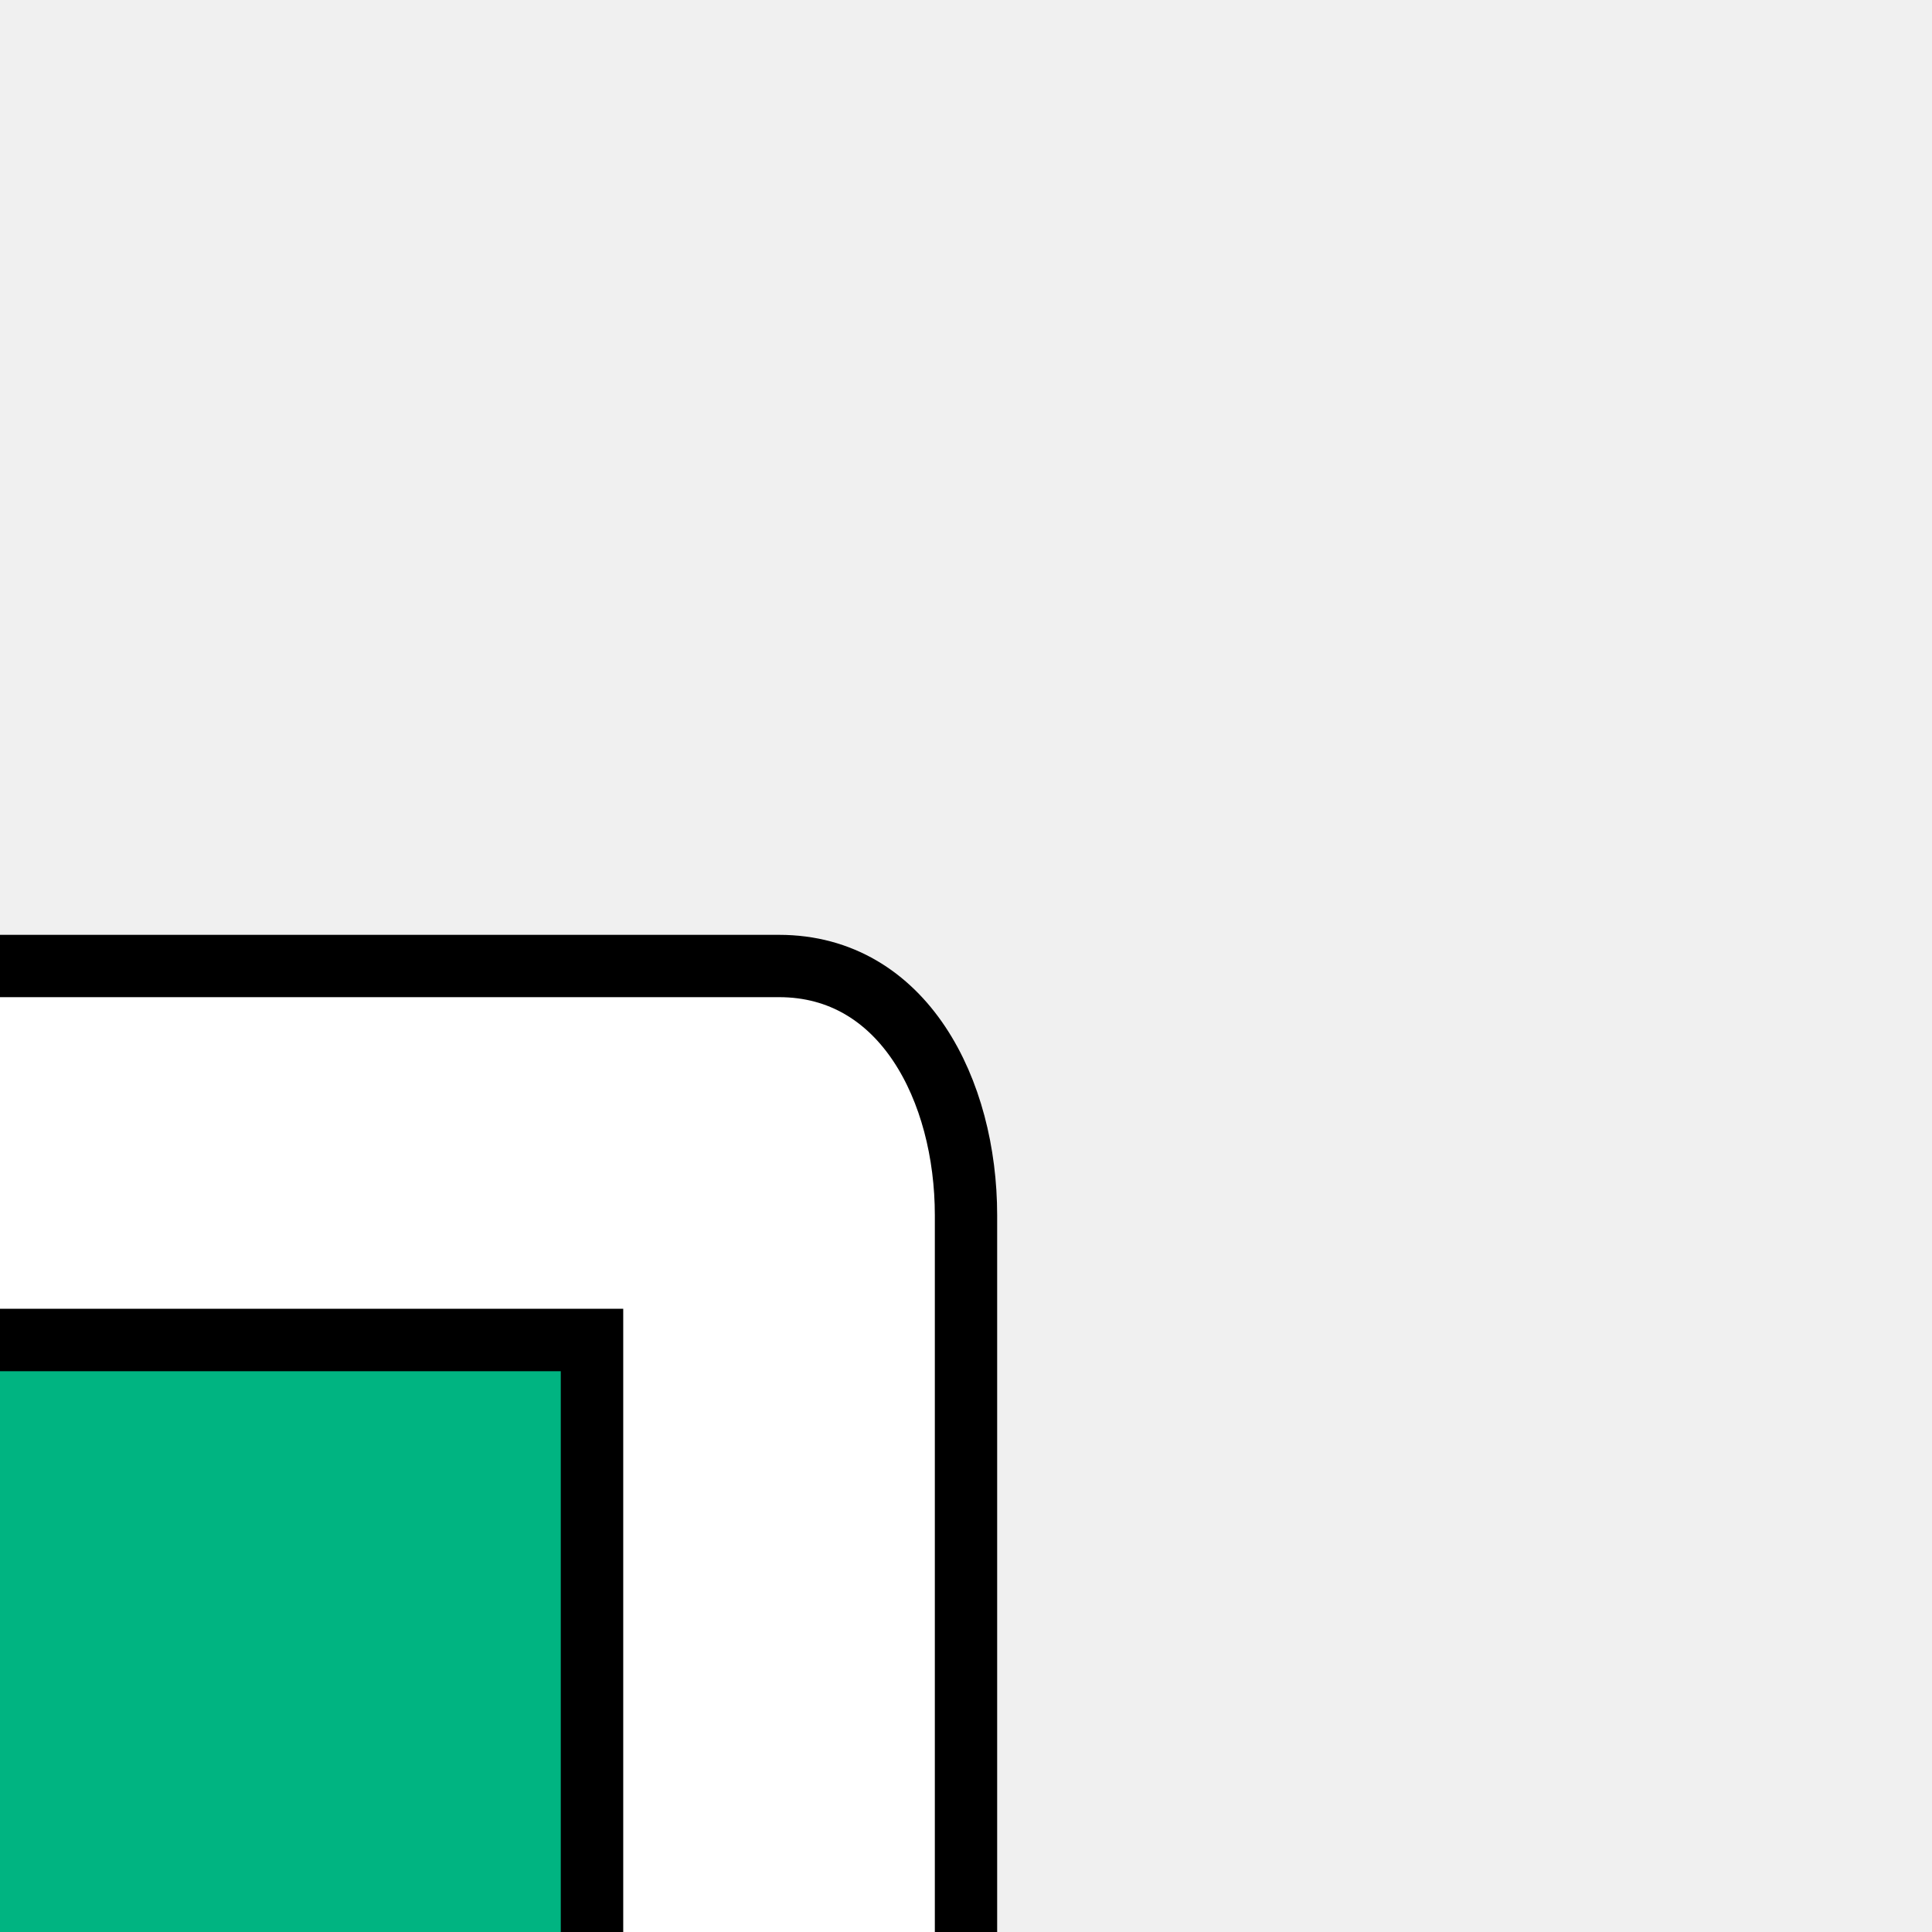
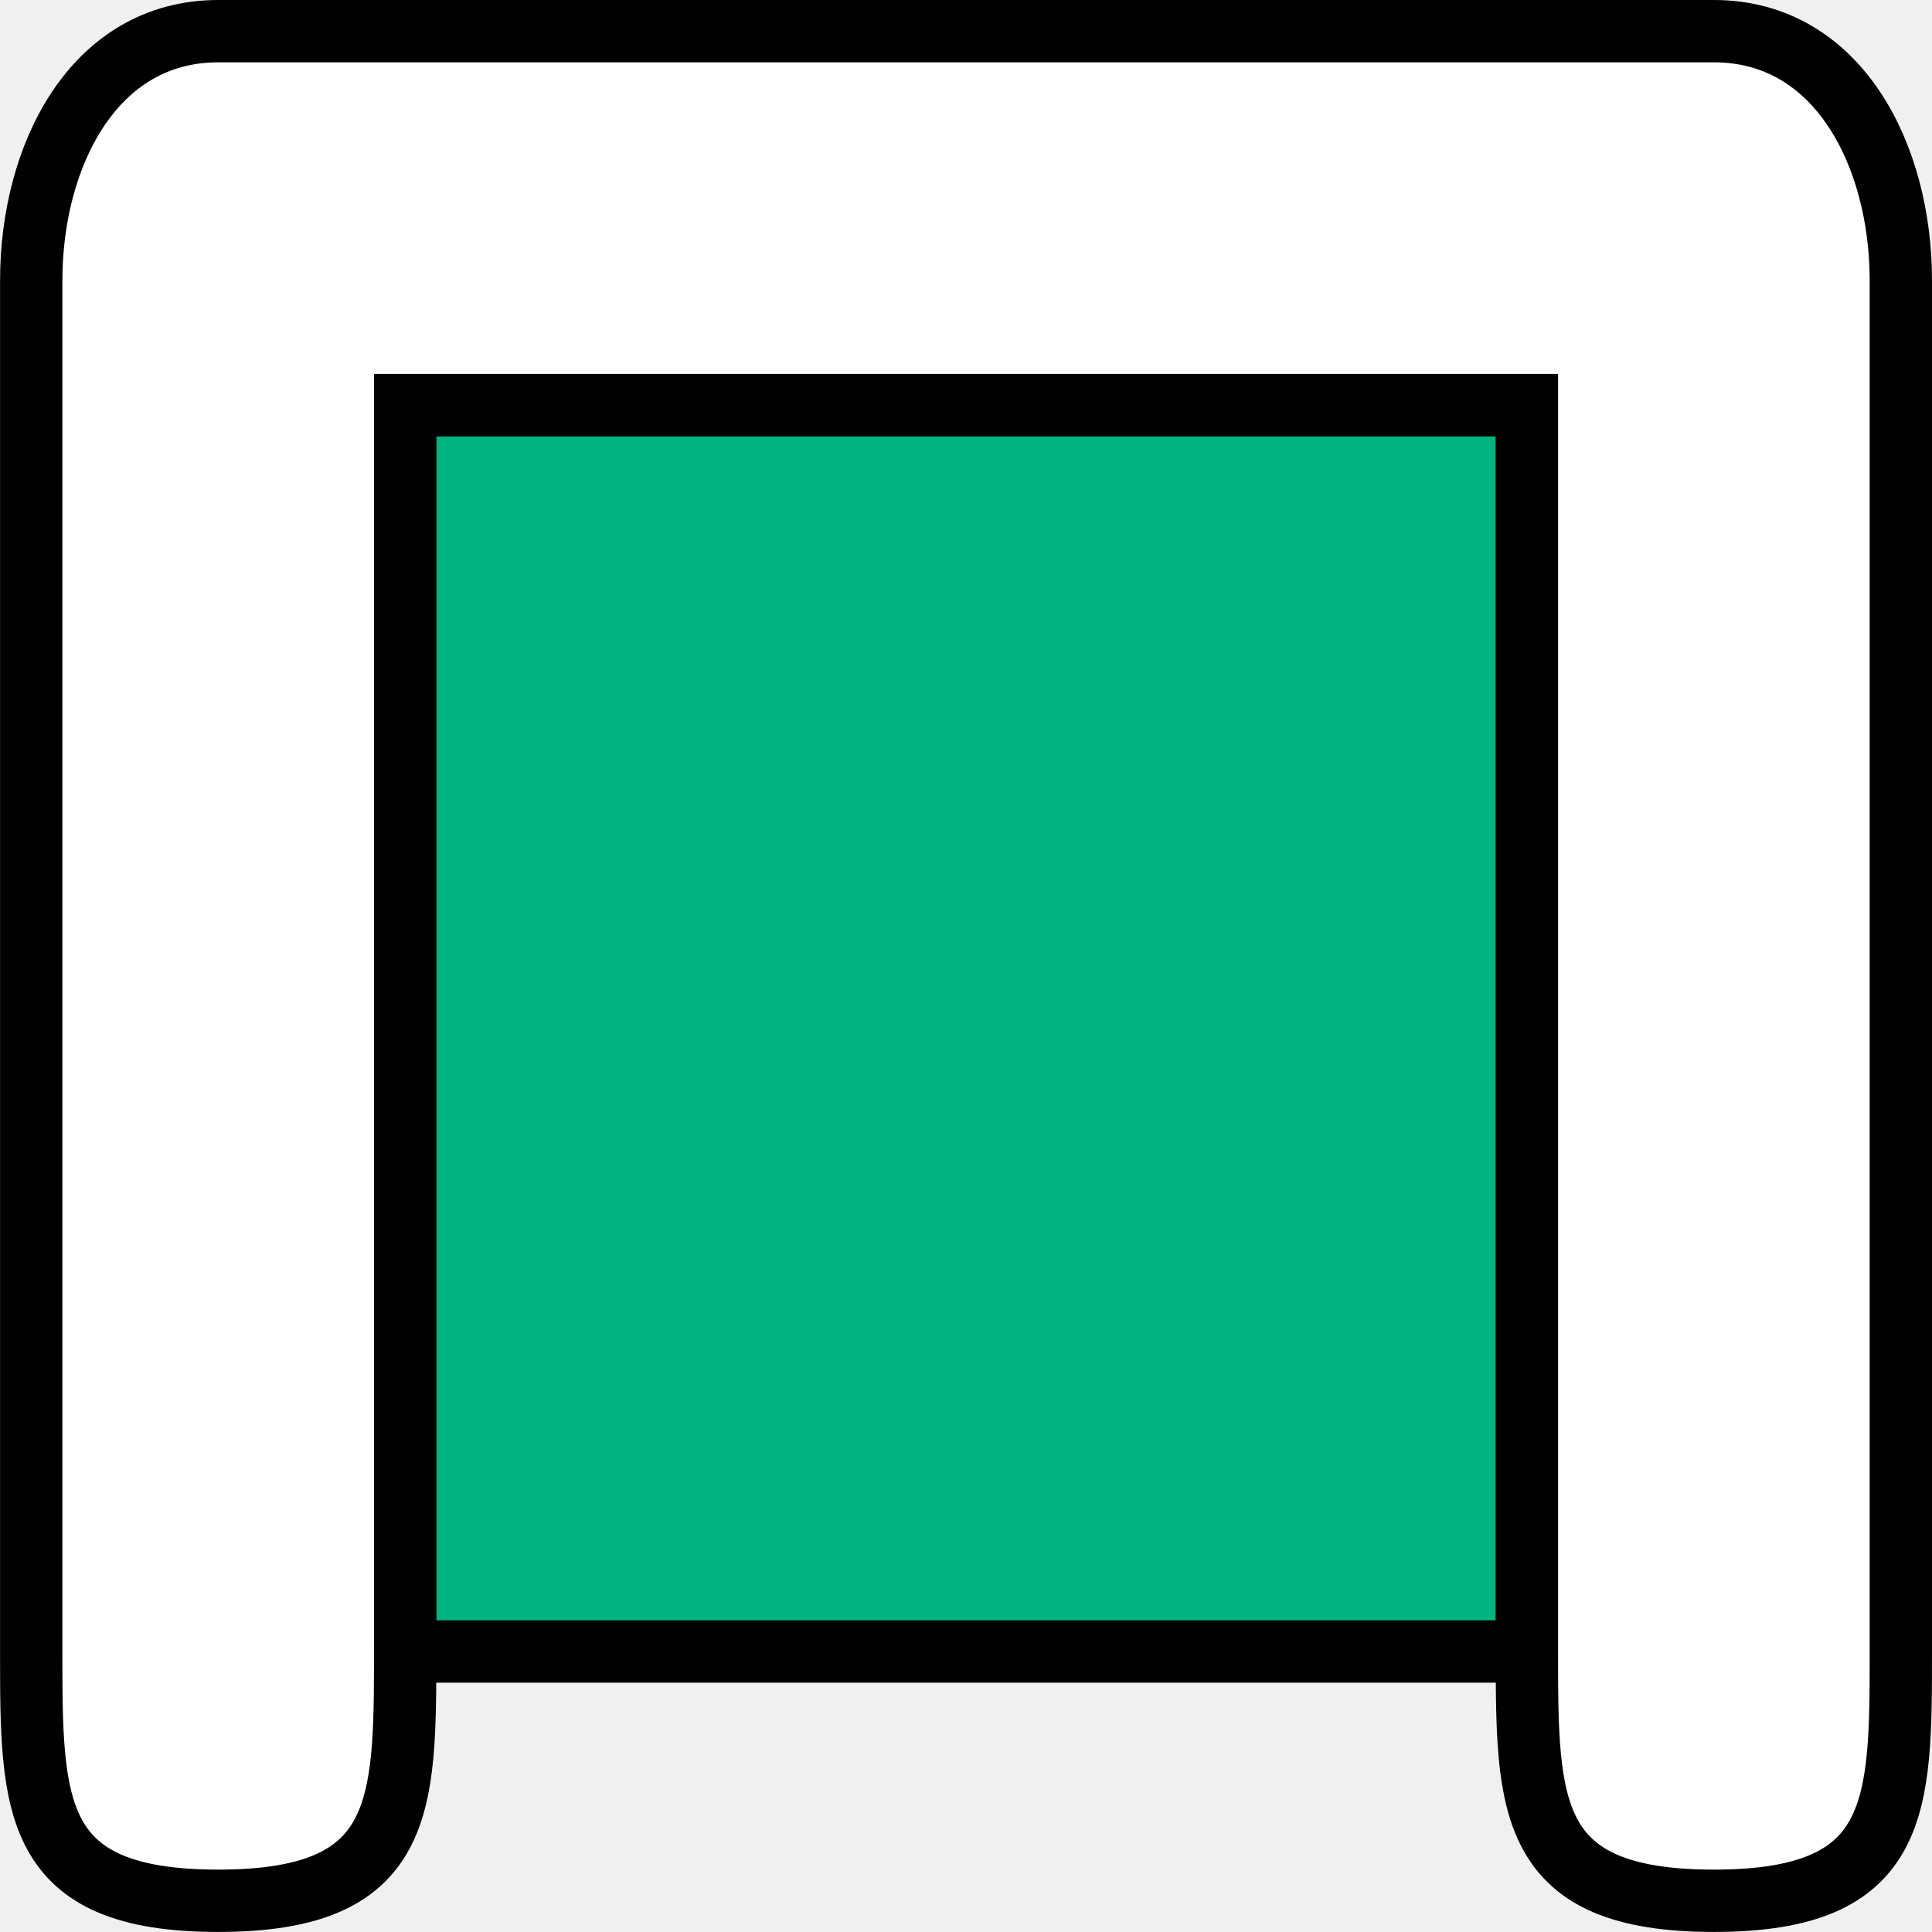
- <svg xmlns="http://www.w3.org/2000/svg" width="31" height="31" version="1.1">
-   <path style="fill:#00b481;stroke:#000000;stroke-width:1px;stroke-linecap:butt;stroke-linejoin:miter;stroke-opacity:1" d="m -8.5,21.5 0,20 18,0 0,-20 z" />
-   <path style="fill:#ffffff;stroke:#000000;stroke-width:1px" d="m -14.5,41.5 c 0,2.5 0,4 3,4 3,0 3,-1.5 3,-4 0,-6 0,-20 0,-20 l 18,0 c 0,0 0,16 0,20 0,2.5 0,4 3,4 3,0 3,-1.5 3,-4 0,-4 0,-17.5 0,-22 0,-2 -1,-4 -3,-4 -5,0 -19,0 -24,0 -2,0 -3,2 -3,4 0,4 0,22 0,22 z" />
+ <svg xmlns="http://www.w3.org/2000/svg" width="31.001" height="31" version="1.1" id="svg30">
+   <defs id="defs34" />
+   <path style="fill:#00b481;stroke:#000000;stroke-width:1px;stroke-linecap:butt;stroke-linejoin:miter;stroke-opacity:1" d="m 6.501,6.5 v 20 H 24.501 v -20 z" id="path26" />
+   <path style="fill:#ffffff;stroke:#000000;stroke-width:1px" d="m 0.501,26.5 c 0,2.5 0,4 3,4 3,0 3,-1.5 3,-4 0,-6 0,-20 0,-20 H 24.501 c 0,0 0,16 0,20 0,2.5 0,4 3,4 3,0 3,-1.5 3,-4 0,-4 0,-17.5 0,-22 0,-2 -1,-4 -3,-4 -5,0 -19,0 -24,0 -2,0 -3,2 -3,4 0,4 0,22 0,22 z" id="path28" />
</svg>
